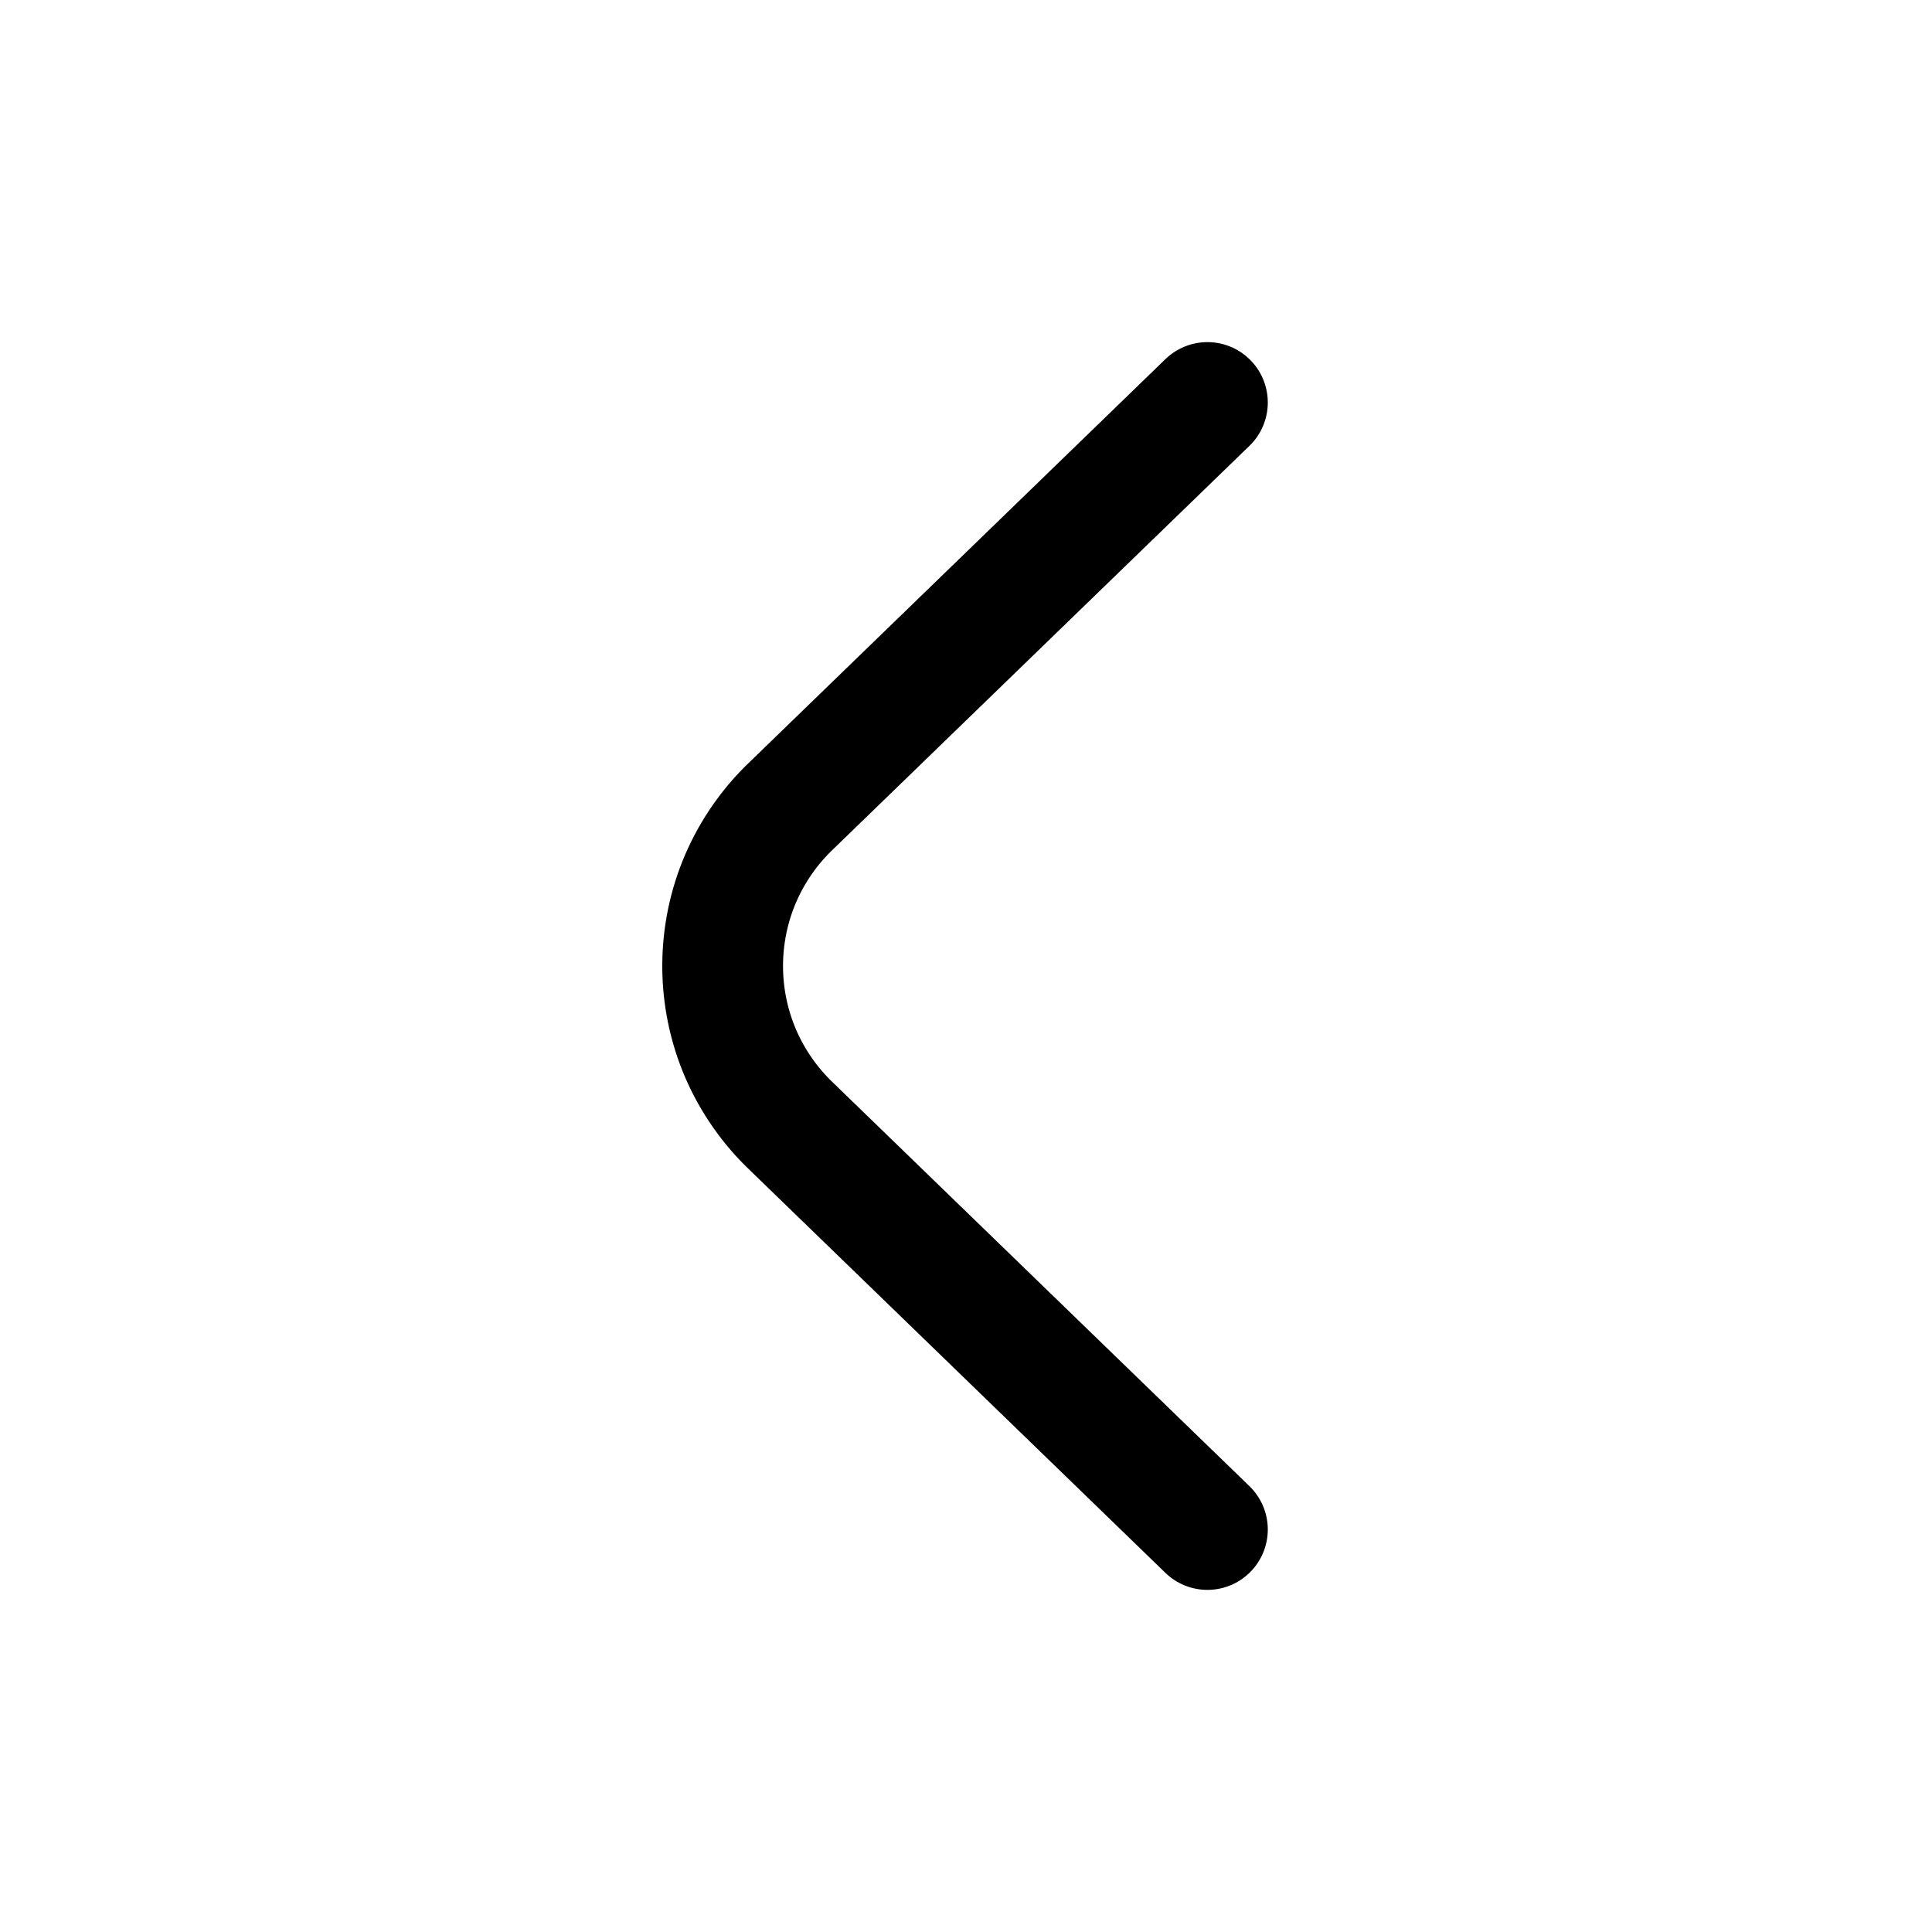
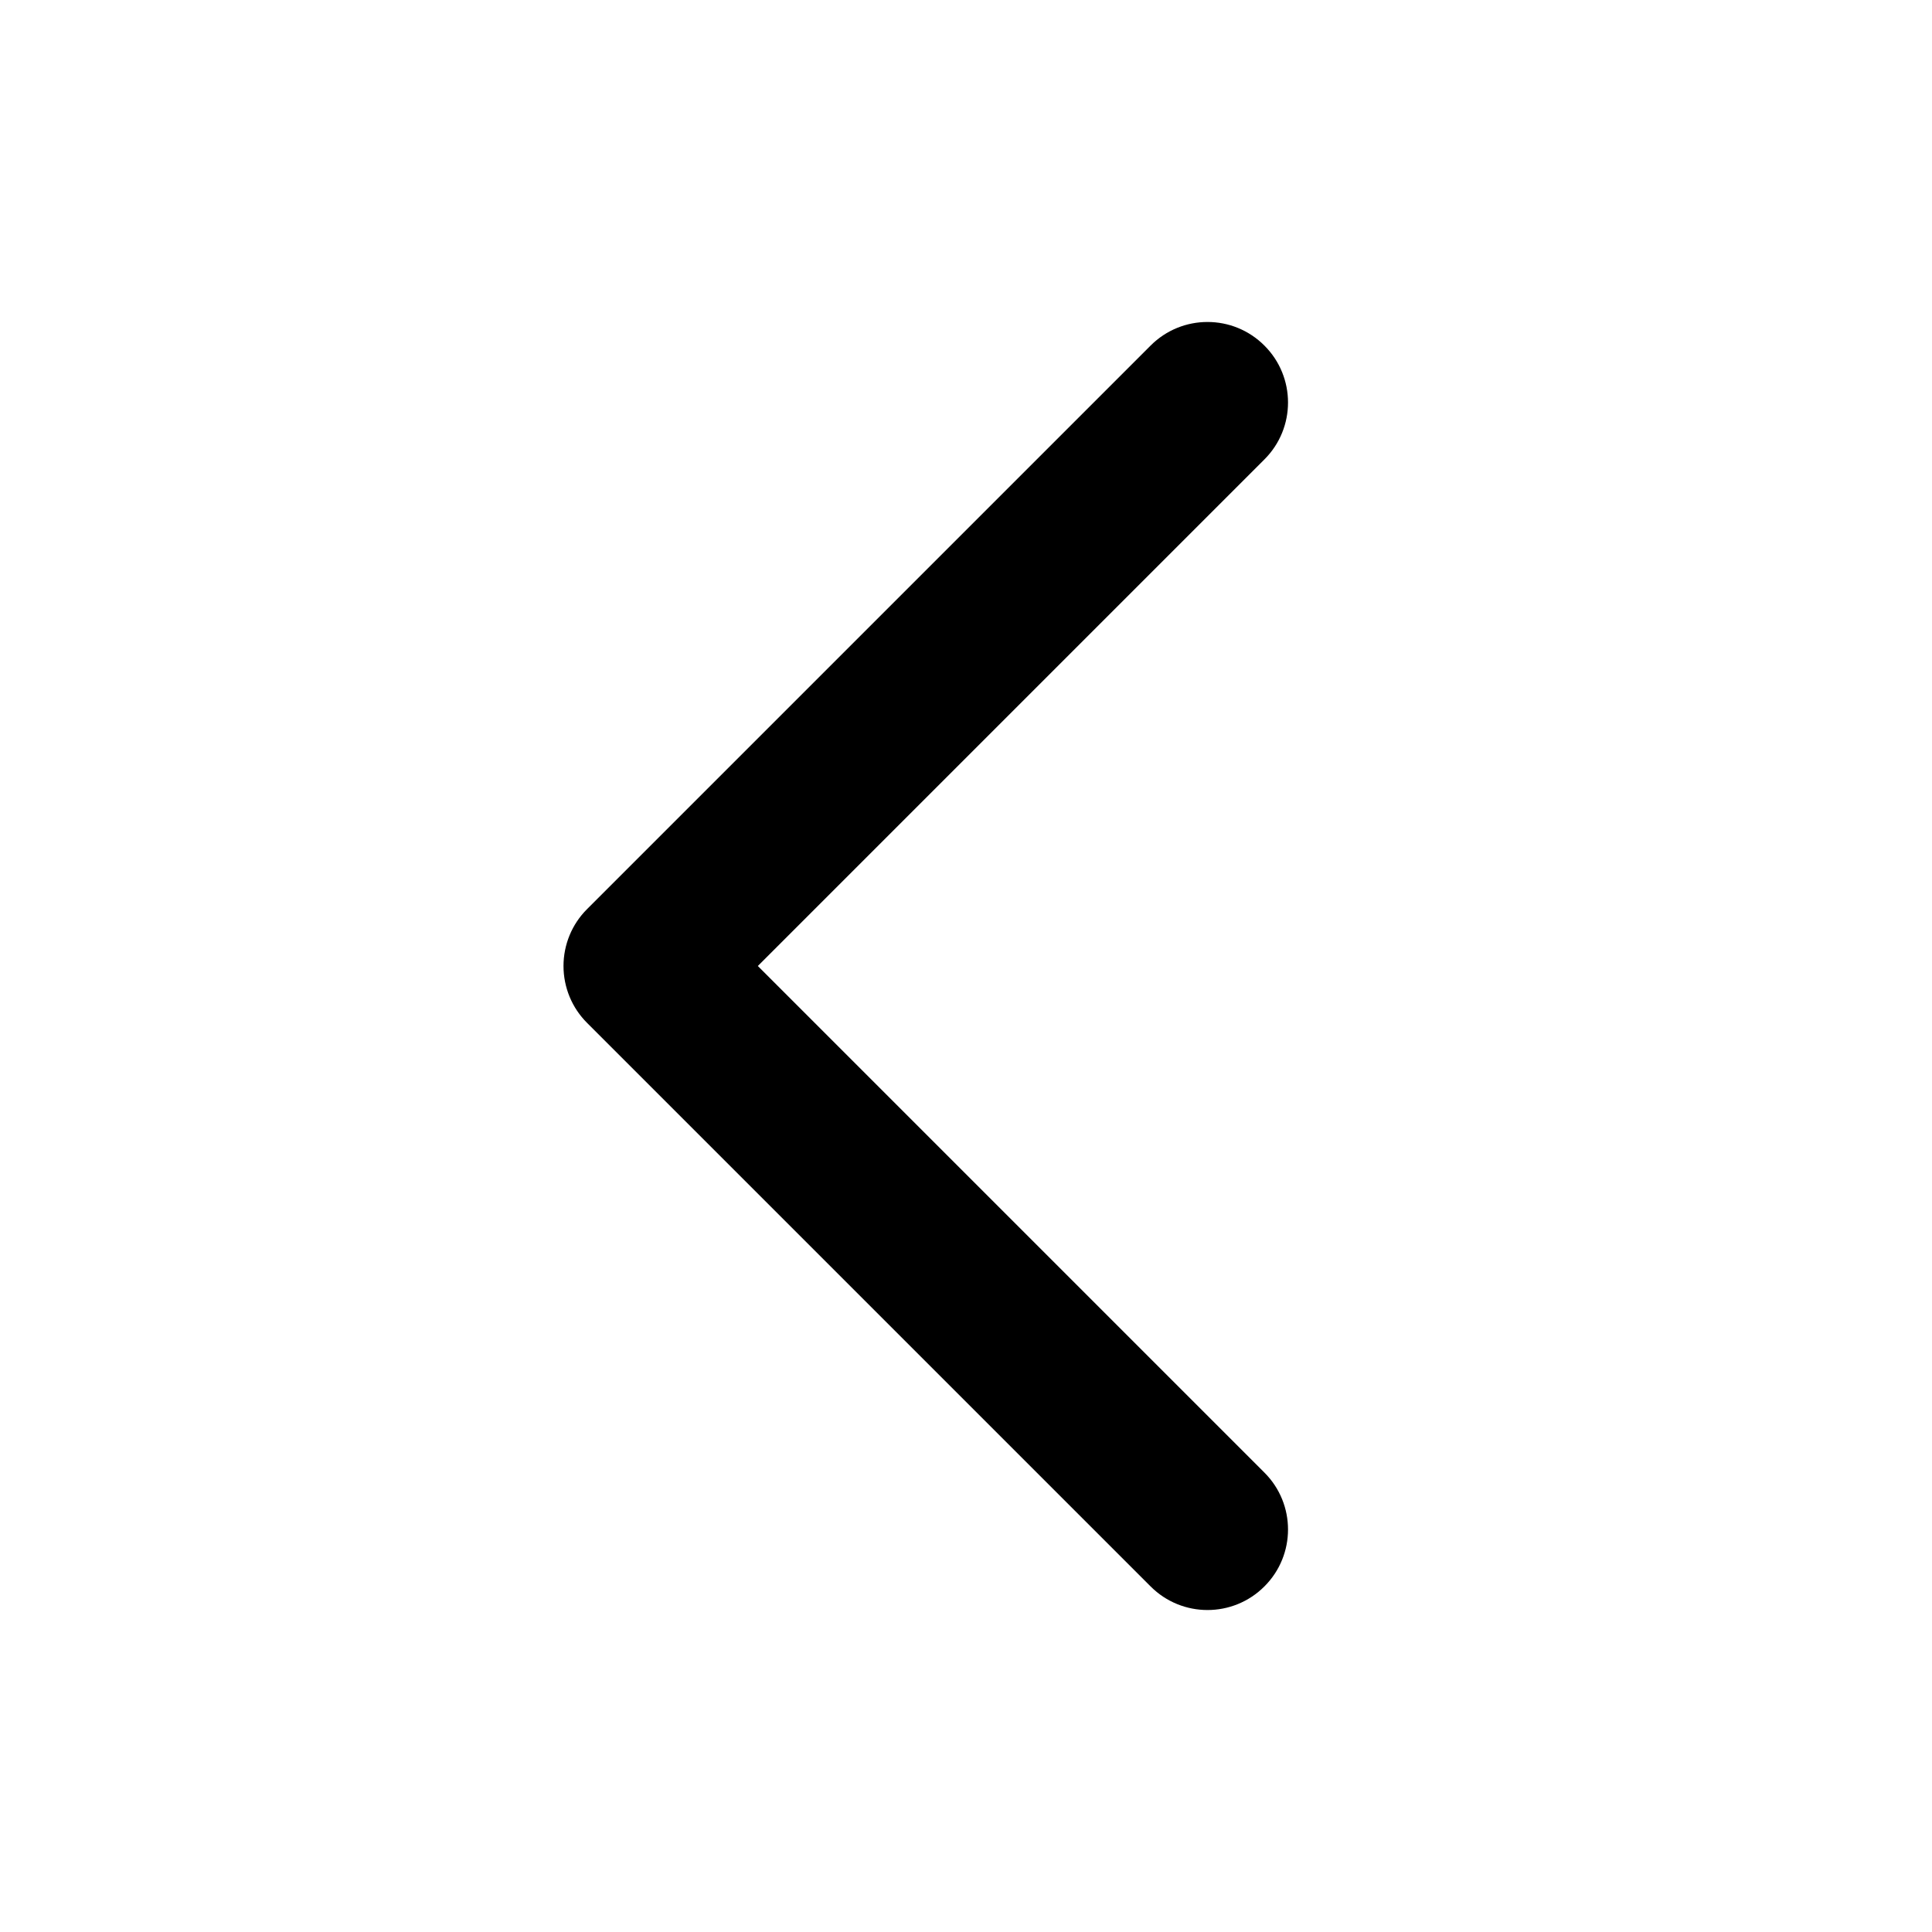
- <svg xmlns="http://www.w3.org/2000/svg" width="35px" height="35px" viewBox="0 0 24 24" fill="none">
+ <svg xmlns="http://www.w3.org/2000/svg" width="64px" height="64px" viewBox="0 0 24 24" fill="none">
  <g id="SVGRepo_bgCarrier" stroke-width="0" />
  <g id="SVGRepo_tracerCarrier" stroke-linecap="round" stroke-linejoin="round" />
  <g id="SVGRepo_iconCarrier">
-     <path d="M14.999 19L9.839 14C9.567 13.743 9.35 13.433 9.201 13.089C9.053 12.745 8.977 12.374 8.977 12C8.977 11.626 9.053 11.255 9.201 10.911C9.35 10.567 9.567 10.257 9.839 10L14.999 5" stroke="#000000" stroke-width="1.5" stroke-linecap="round" stroke-linejoin="round" />
+     <path fill-rule="evenodd" clip-rule="evenodd" d="M15.707 4.293C16.098 4.683 16.098 5.317 15.707 5.707L9.414 12L15.707 18.293C16.098 18.683 16.098 19.317 15.707 19.707C15.317 20.098 14.683 20.098 14.293 19.707L7.293 12.707C7.105 12.52 7 12.265 7 12C7 11.735 7.105 11.48 7.293 11.293L14.293 4.293C14.683 3.902 15.317 3.902 15.707 4.293Z" fill="#000000" />
  </g>
</svg>
